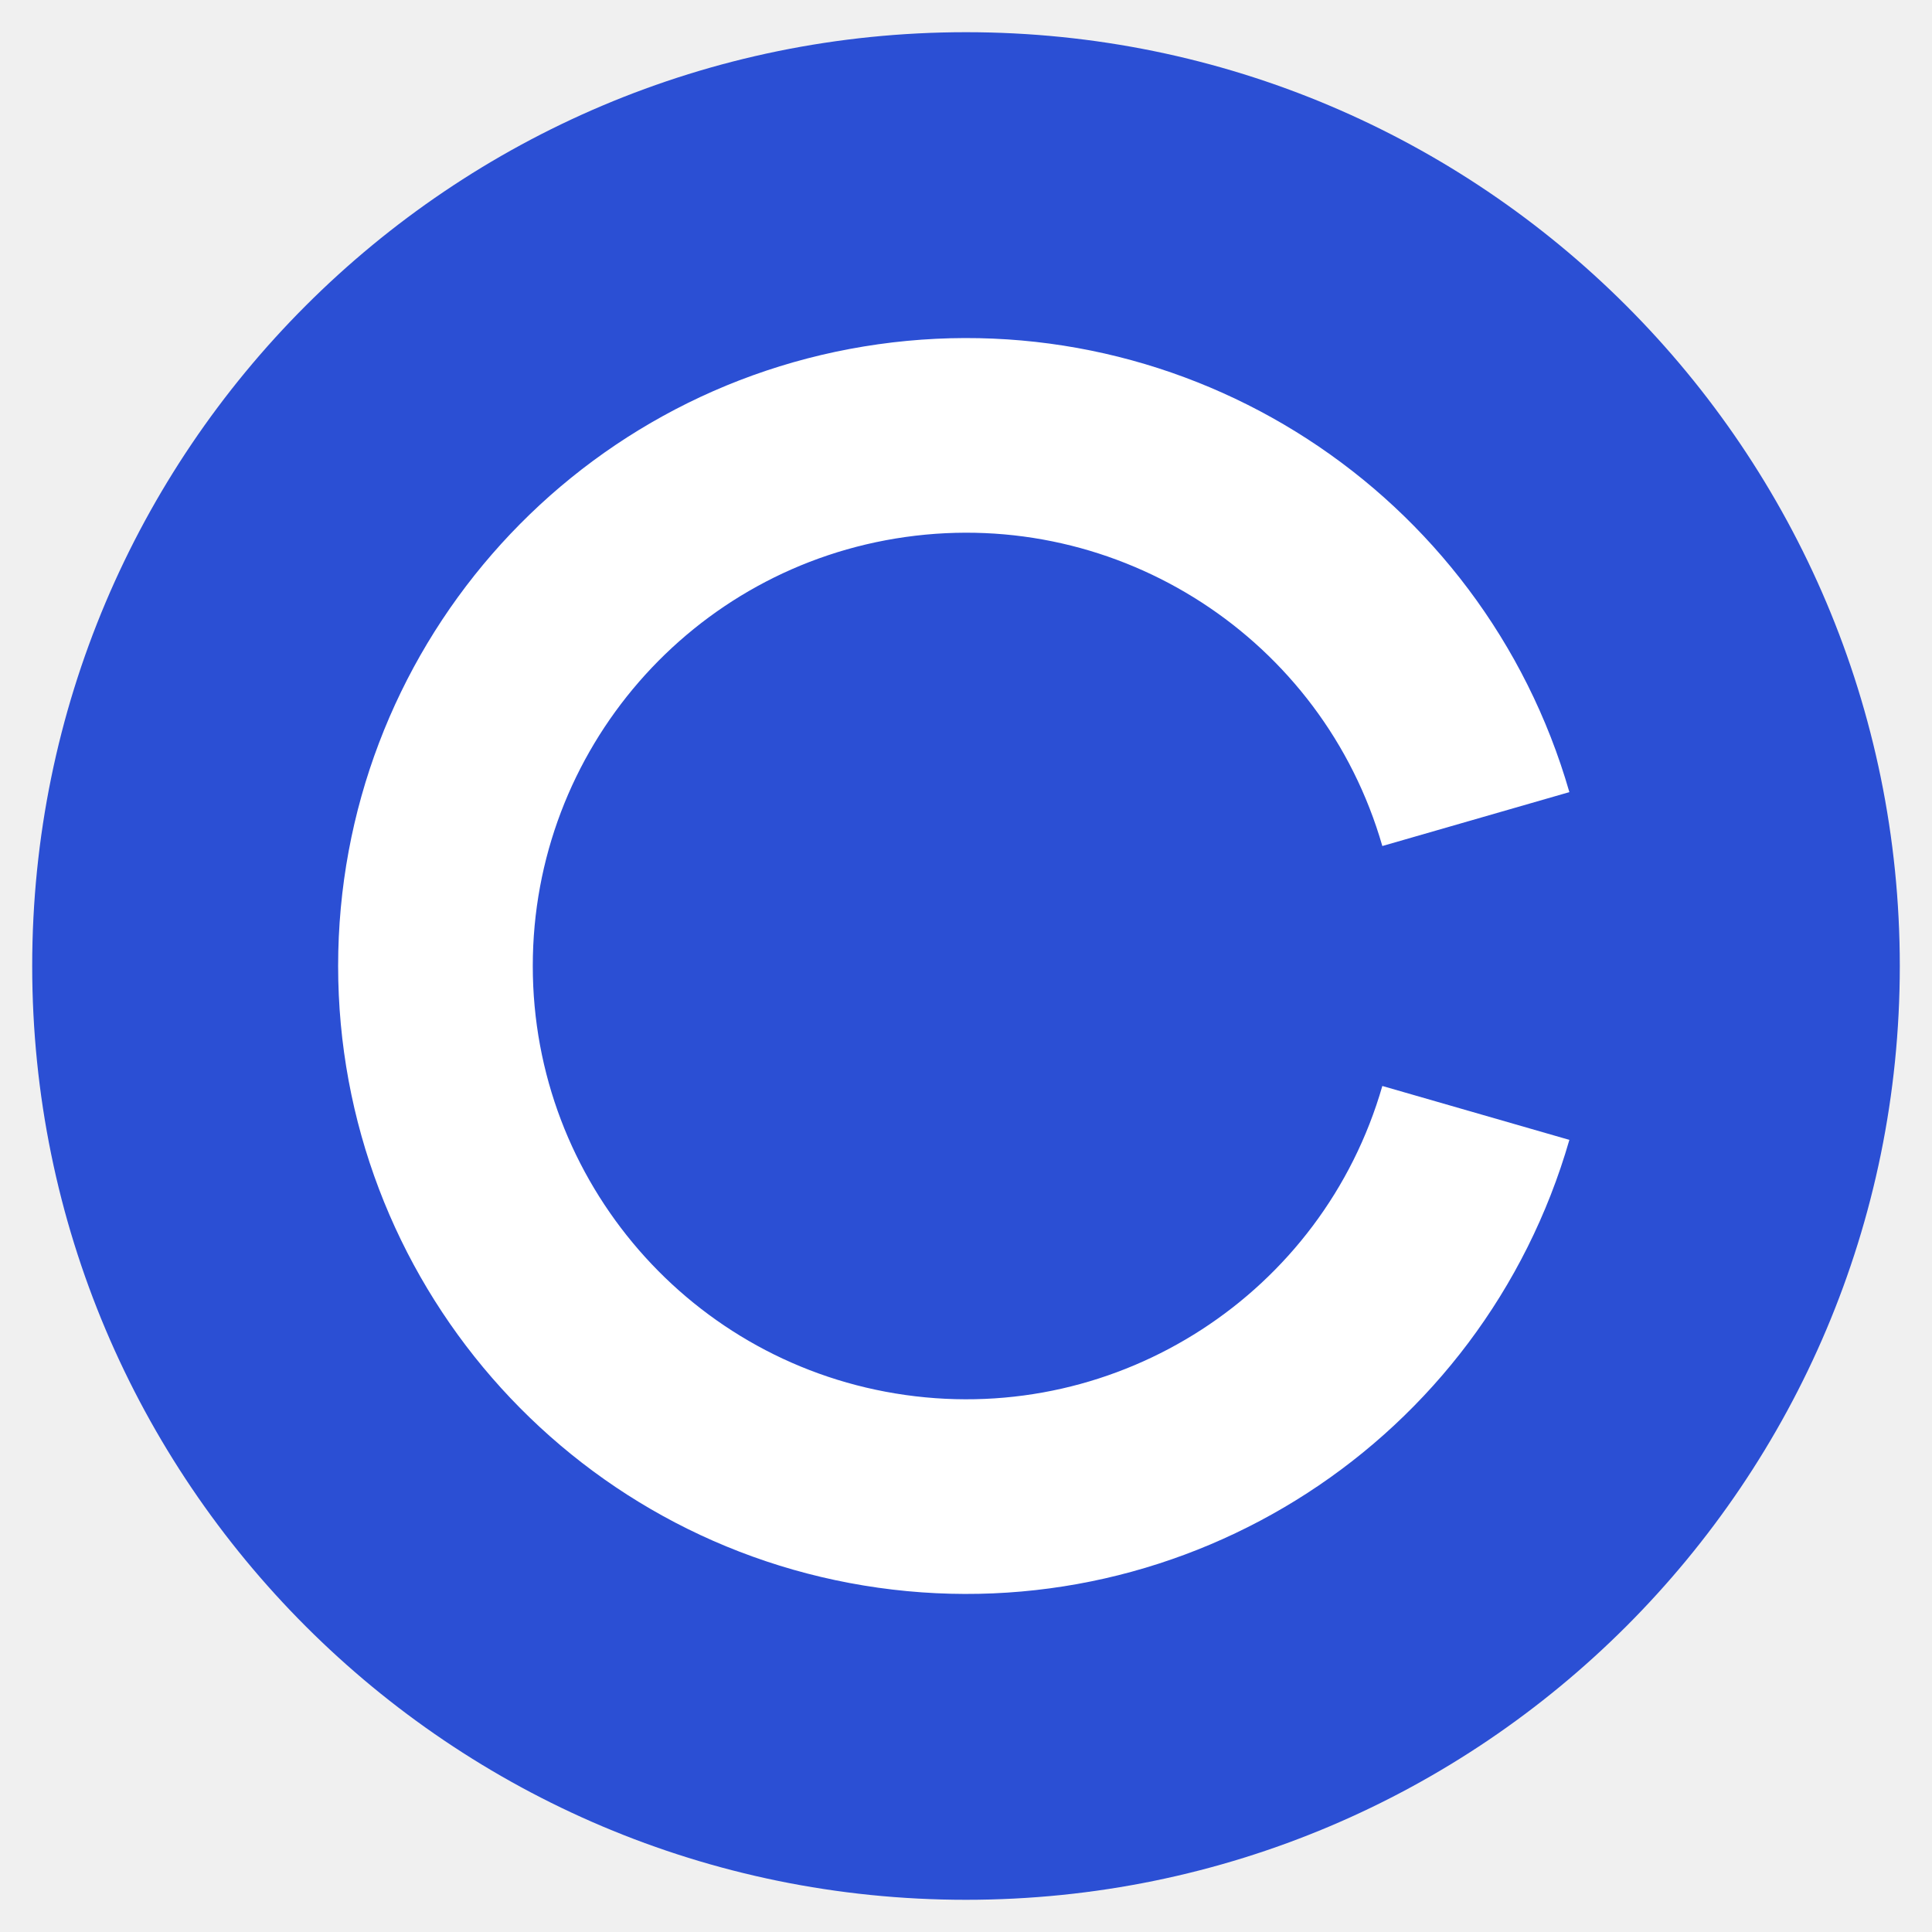
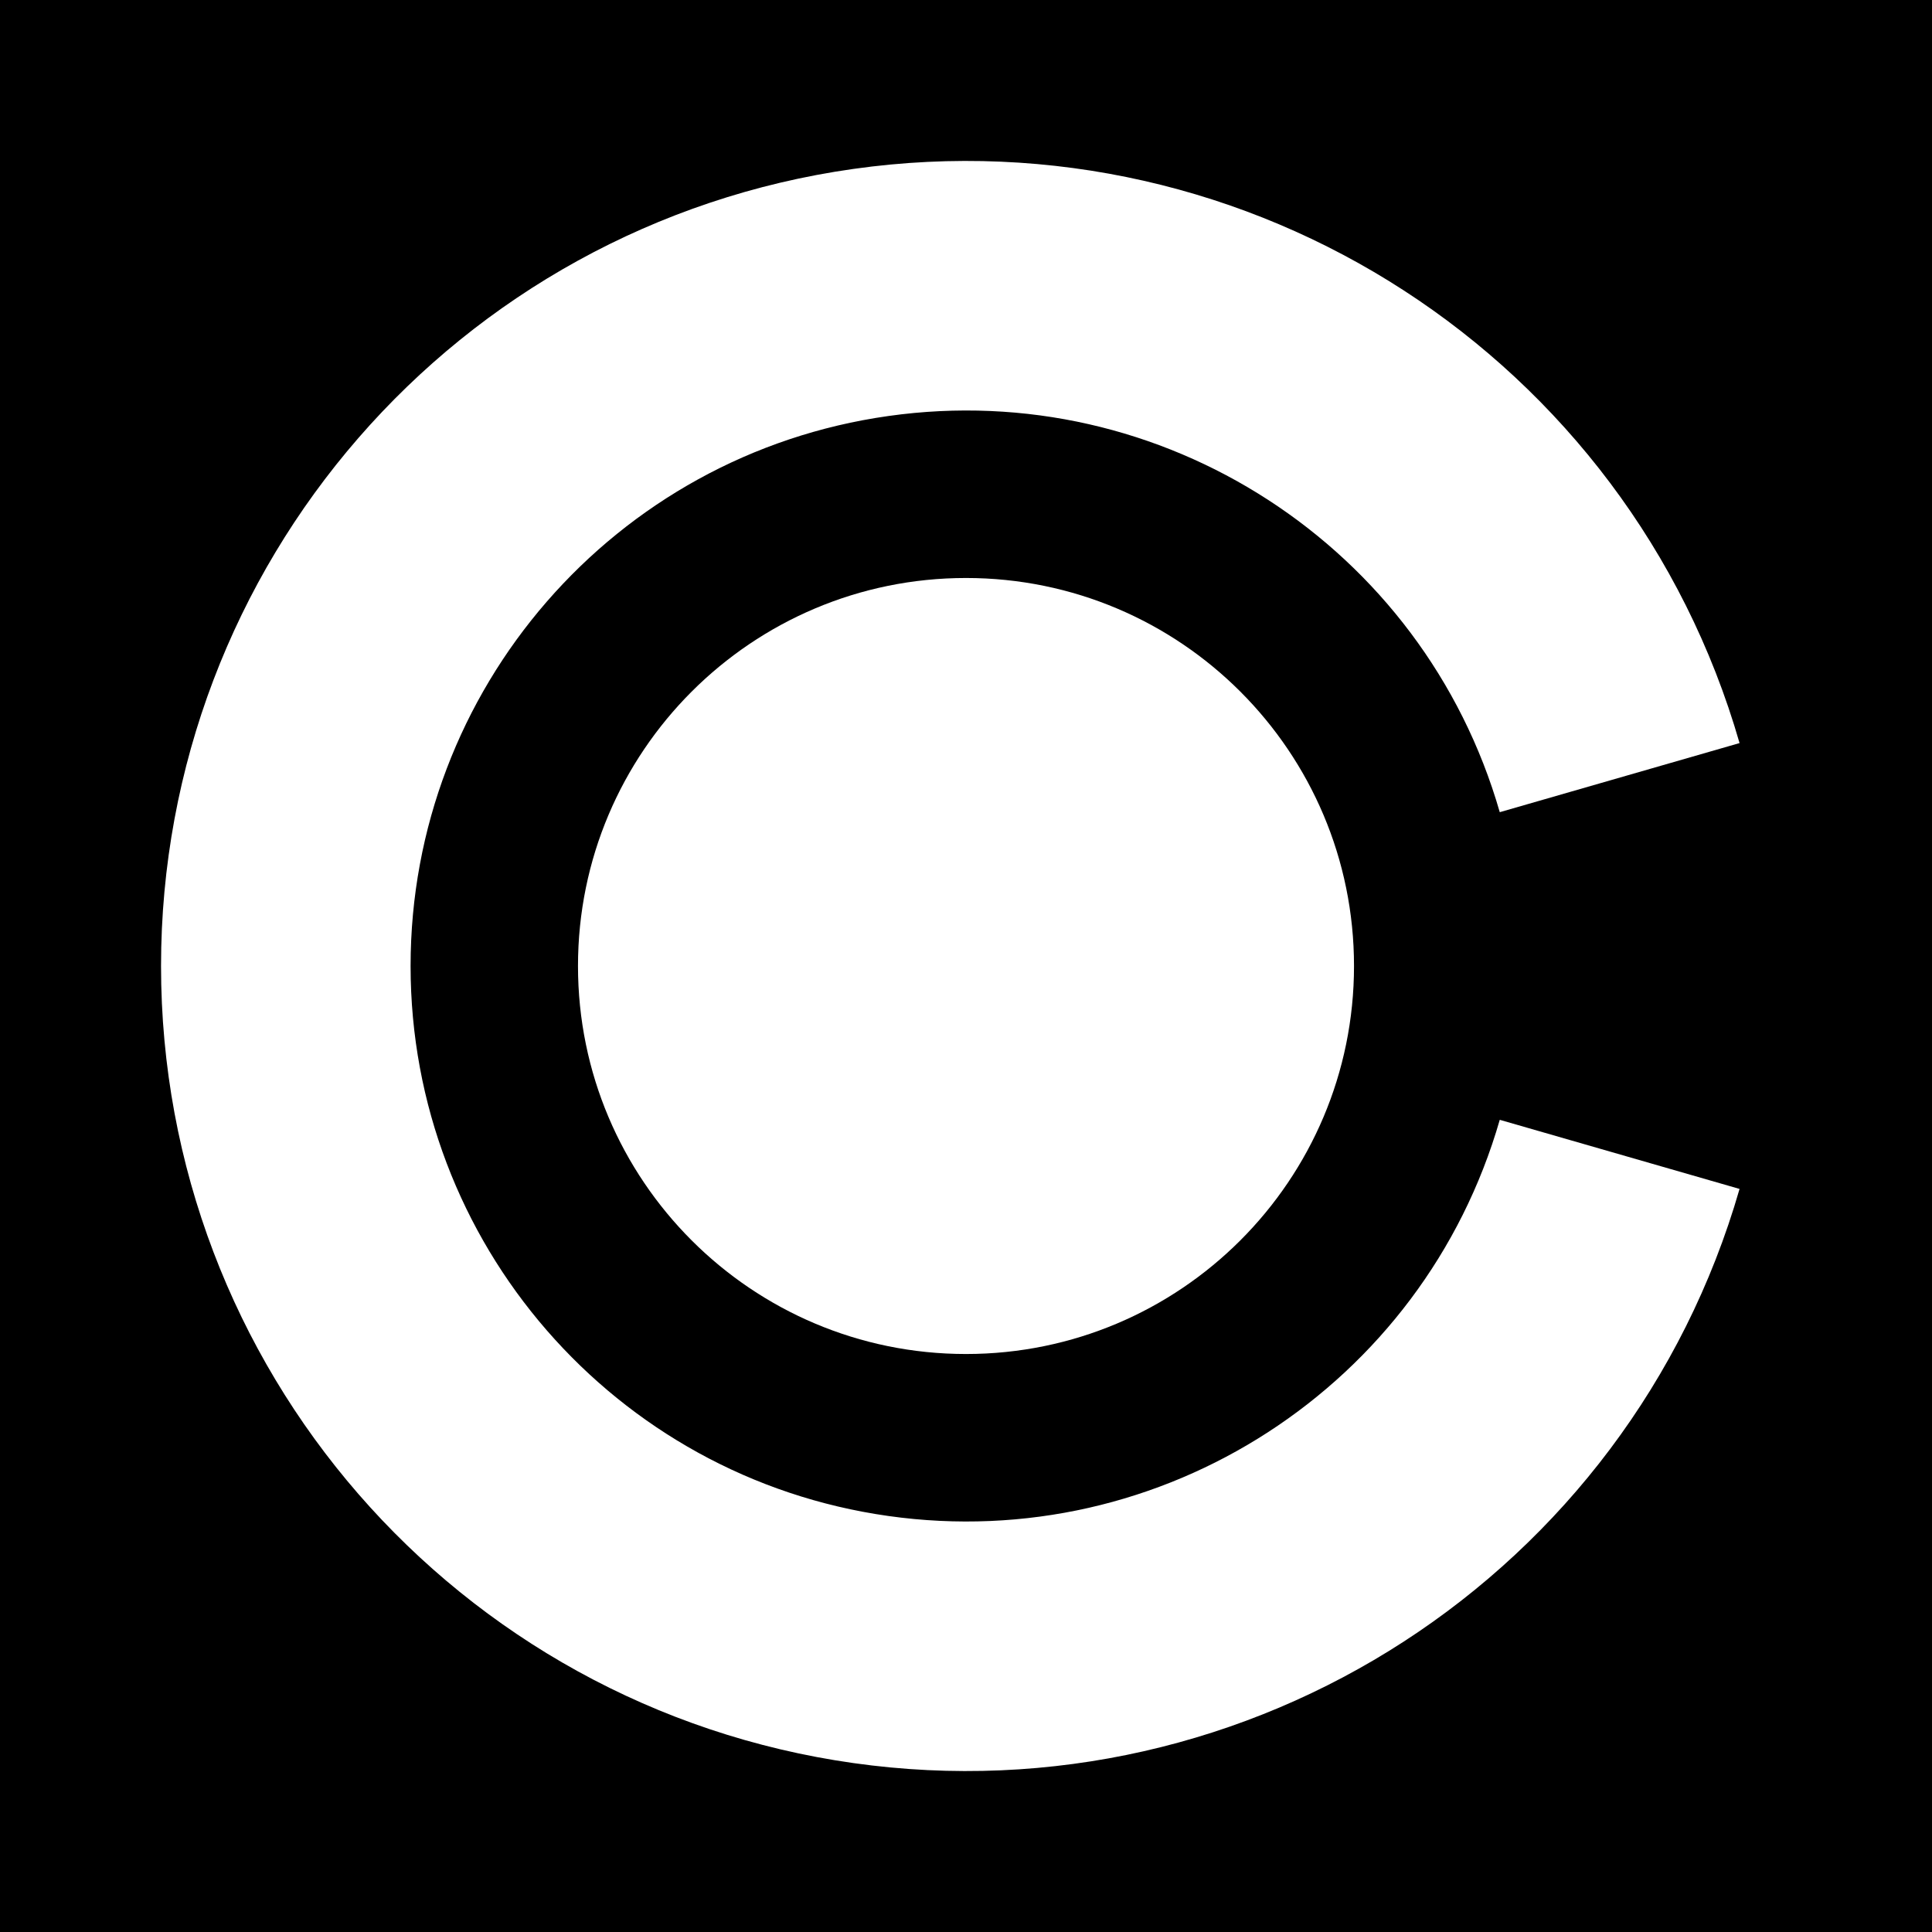
- <svg xmlns="http://www.w3.org/2000/svg" viewBox="0 0 120 120" role="img" aria-label="Capa">
-   <circle cx="60" cy="60" r="58" fill="#2B4FD4" />
-   <g transform="translate(60 60) scale(0.78)" fill="none" stroke="#ffffff" stroke-width="15.5" stroke-linecap="butt">
-     <path d="M 40.6 11.7 A 42.25 42.25 0 1 1 40.6 -11.7" />
-   </g>
+ <svg xmlns="http://www.w3.org/2000/svg" viewBox="-60 -60 120 120" role="img" aria-label="Capa">
+   <rect x="-60" y="-60" width="120" height="120" fill="#000000" />
+   <path d="M 40.6 11.7 A 42.25 42.25 0 1 1 40.6 -11.7" fill="none" stroke="#ffffff" stroke-width="15.5" stroke-linecap="butt" />
+   <circle r="24.1" fill="#ffffff" />
</svg>
